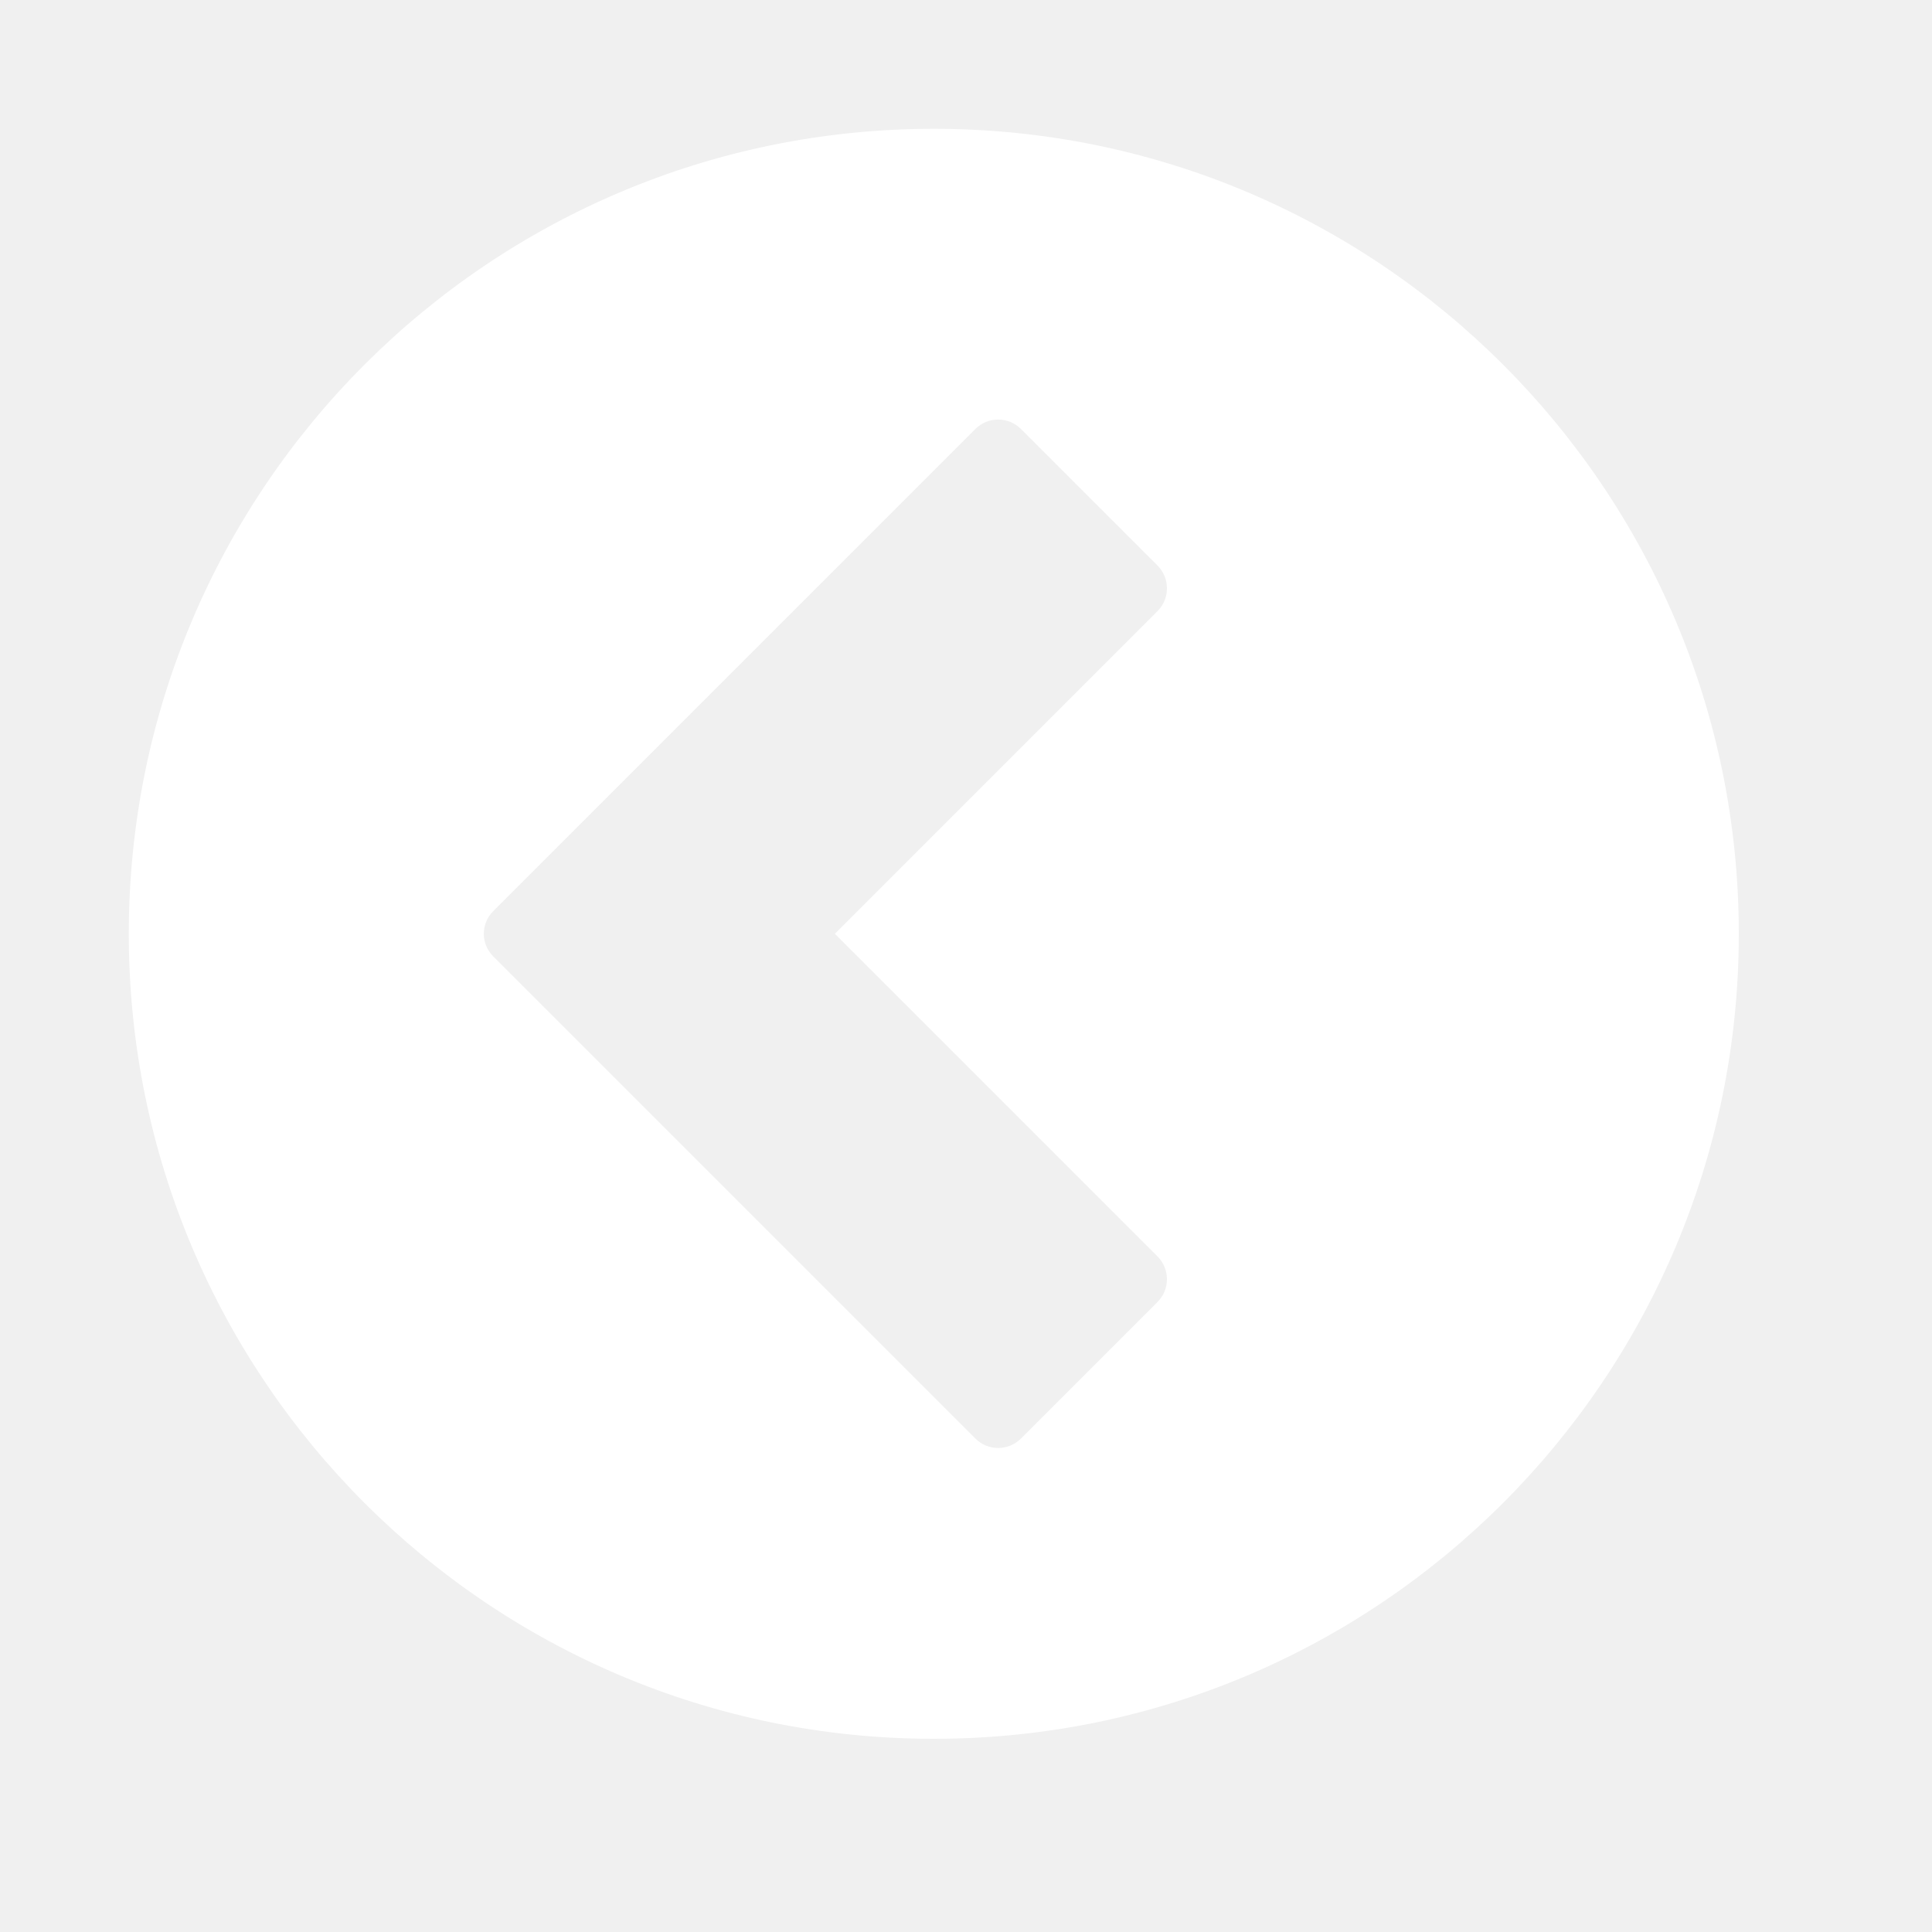
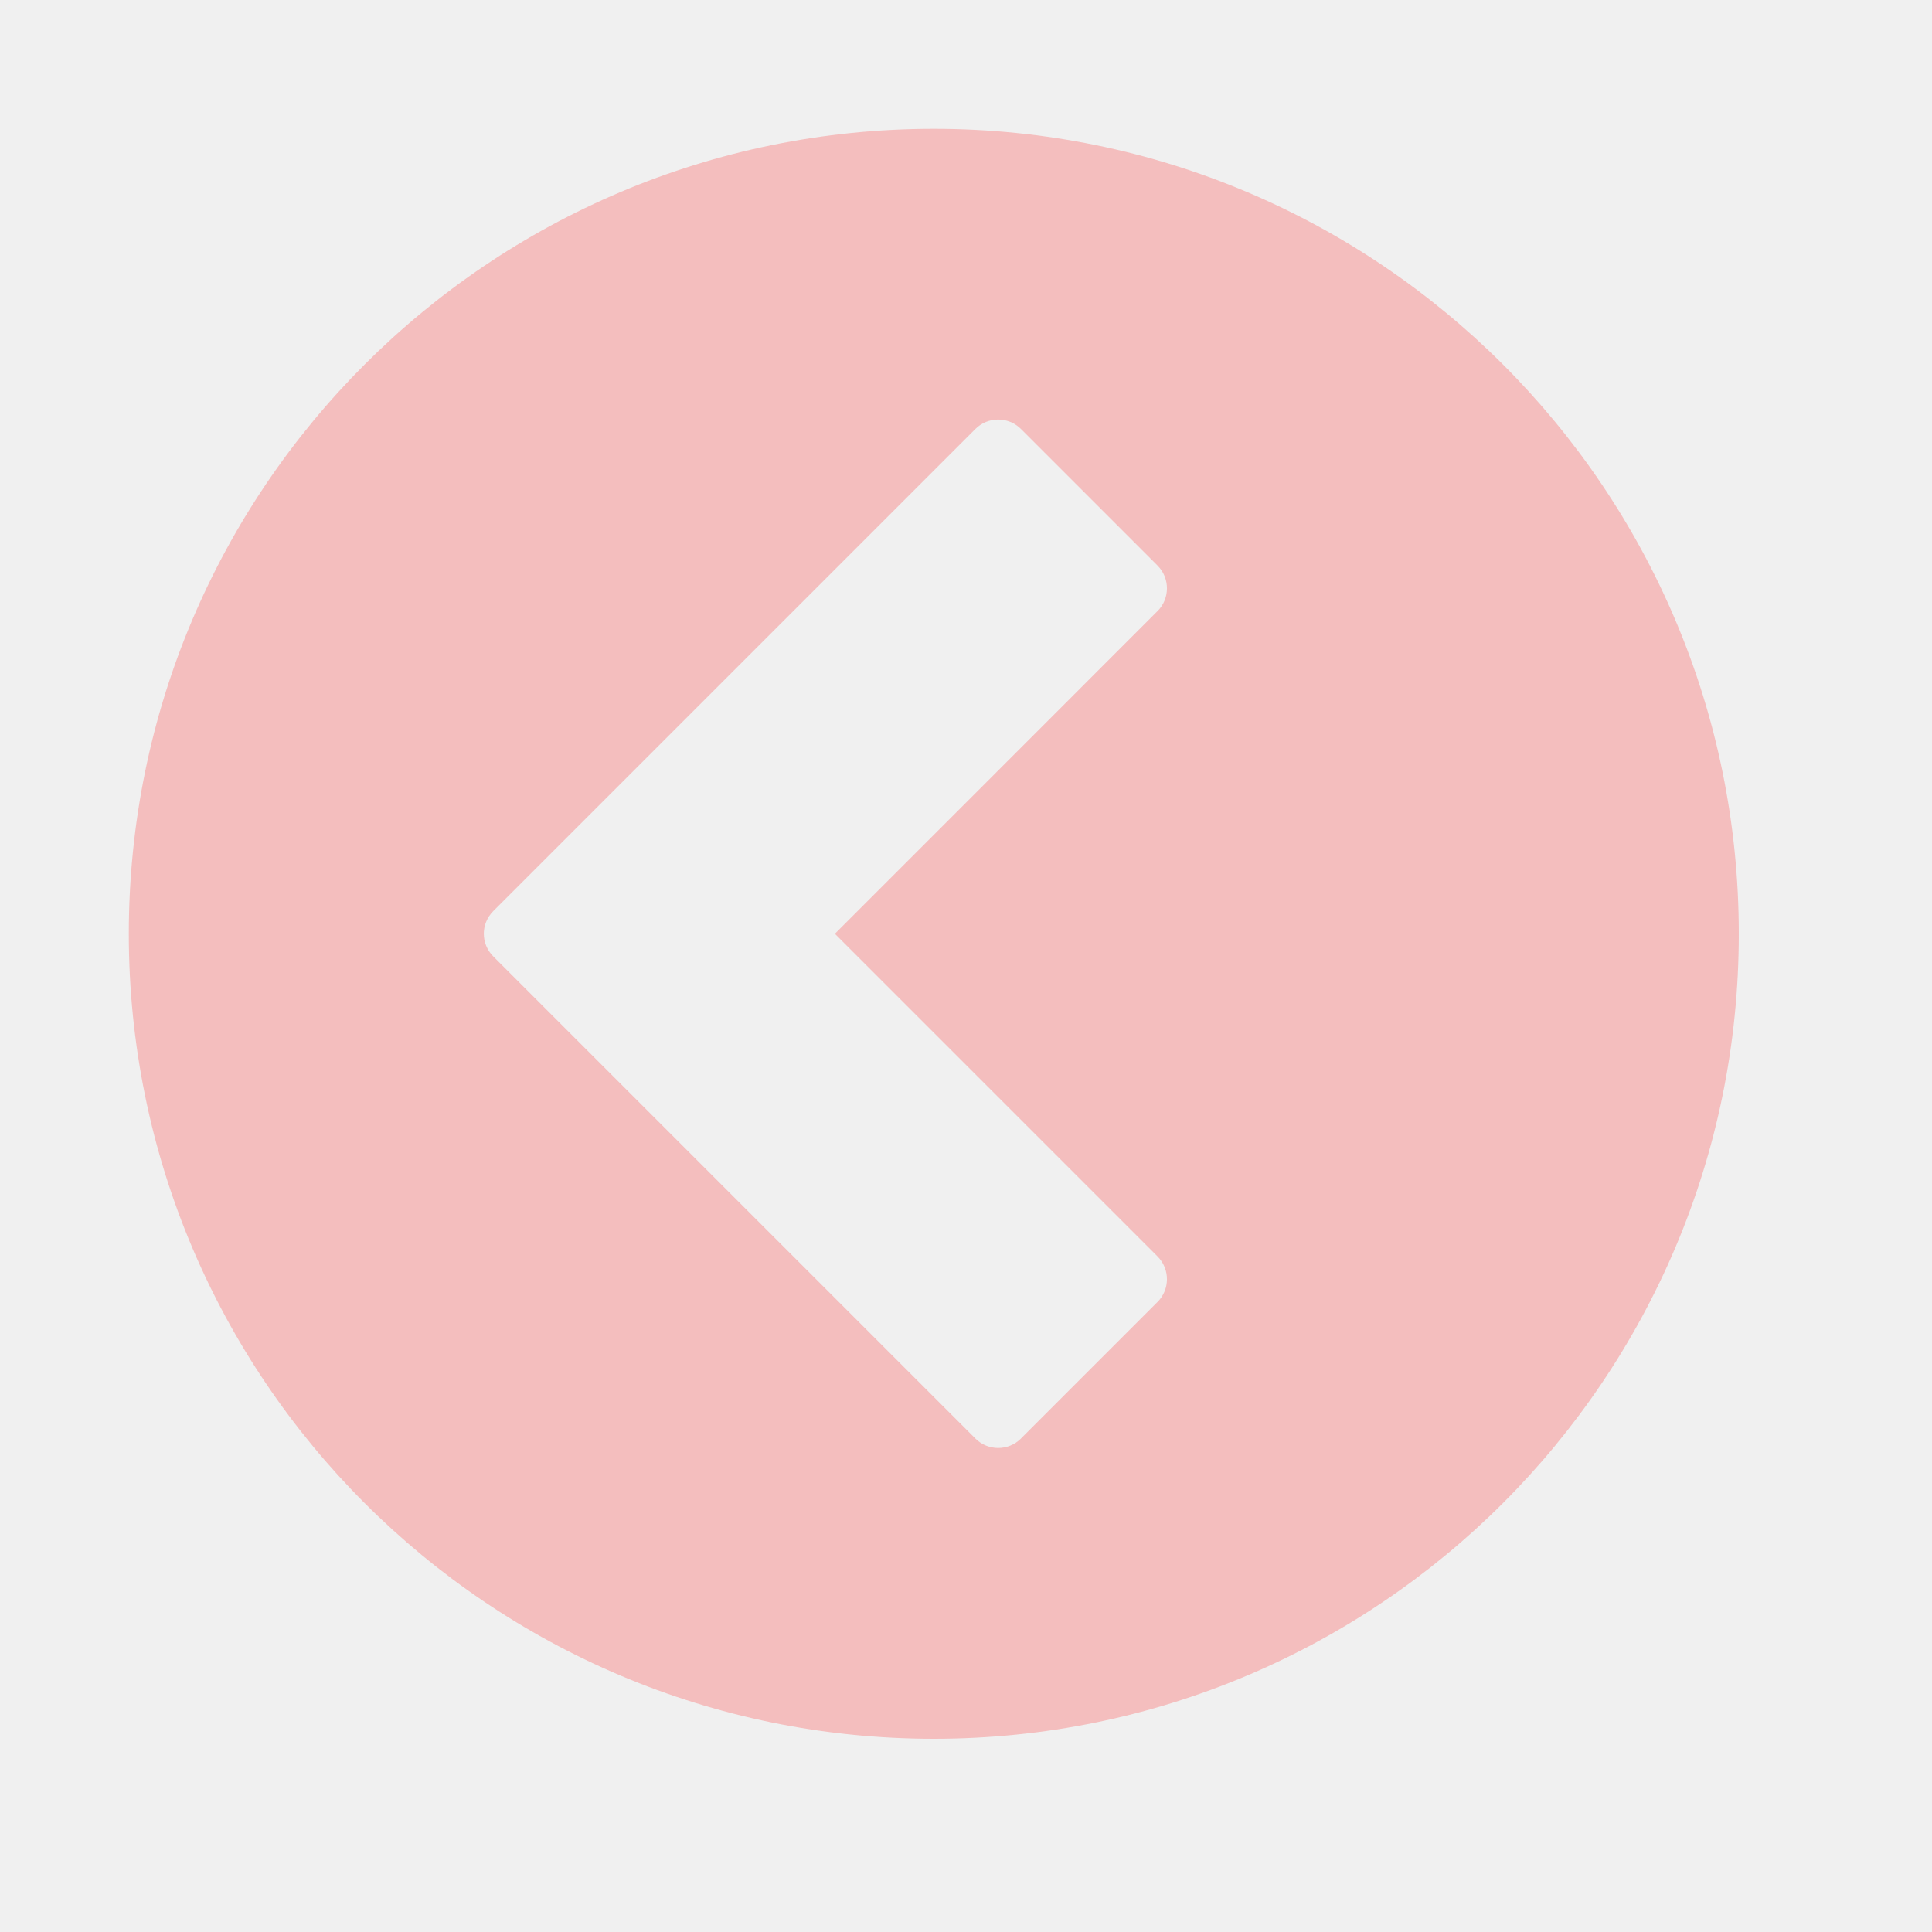
<svg xmlns="http://www.w3.org/2000/svg" viewBox="0 0 30 30">
-   <path d="M27 14.5C27 7.596 21.404 2 14.5 2S2 7.596 2 14.5 7.596 27 14.5 27 27 21.404 27 14.5zm-19.339-.354l7.485-7.485c.195-.195.512-.195.707 0l2.121 2.121c.195.195.195.512 0 .707L12.964 14.5l5.01 5.01c.195.195.195.512 0 .707l-2.121 2.121c-.195.195-.512.195-.707 0l-7.485-7.485c-.198-.198-.198-.509 0-.707z" fill="#fff" fill-rule="evenodd" />
+   <path d="M27 14.5C27 7.596 21.404 2 14.5 2S2 7.596 2 14.5 7.596 27 14.5 27 27 21.404 27 14.5zm-19.339-.354l7.485-7.485c.195-.195.512-.195.707 0l2.121 2.121c.195.195.195.512 0 .707L12.964 14.5l5.01 5.01c.195.195.195.512 0 .707l-2.121 2.121c-.195.195-.512.195-.707 0l-7.485-7.485c-.198-.198-.198-.509 0-.707z" fill="#f4bebe" fill-rule="evenodd" />
</svg>
